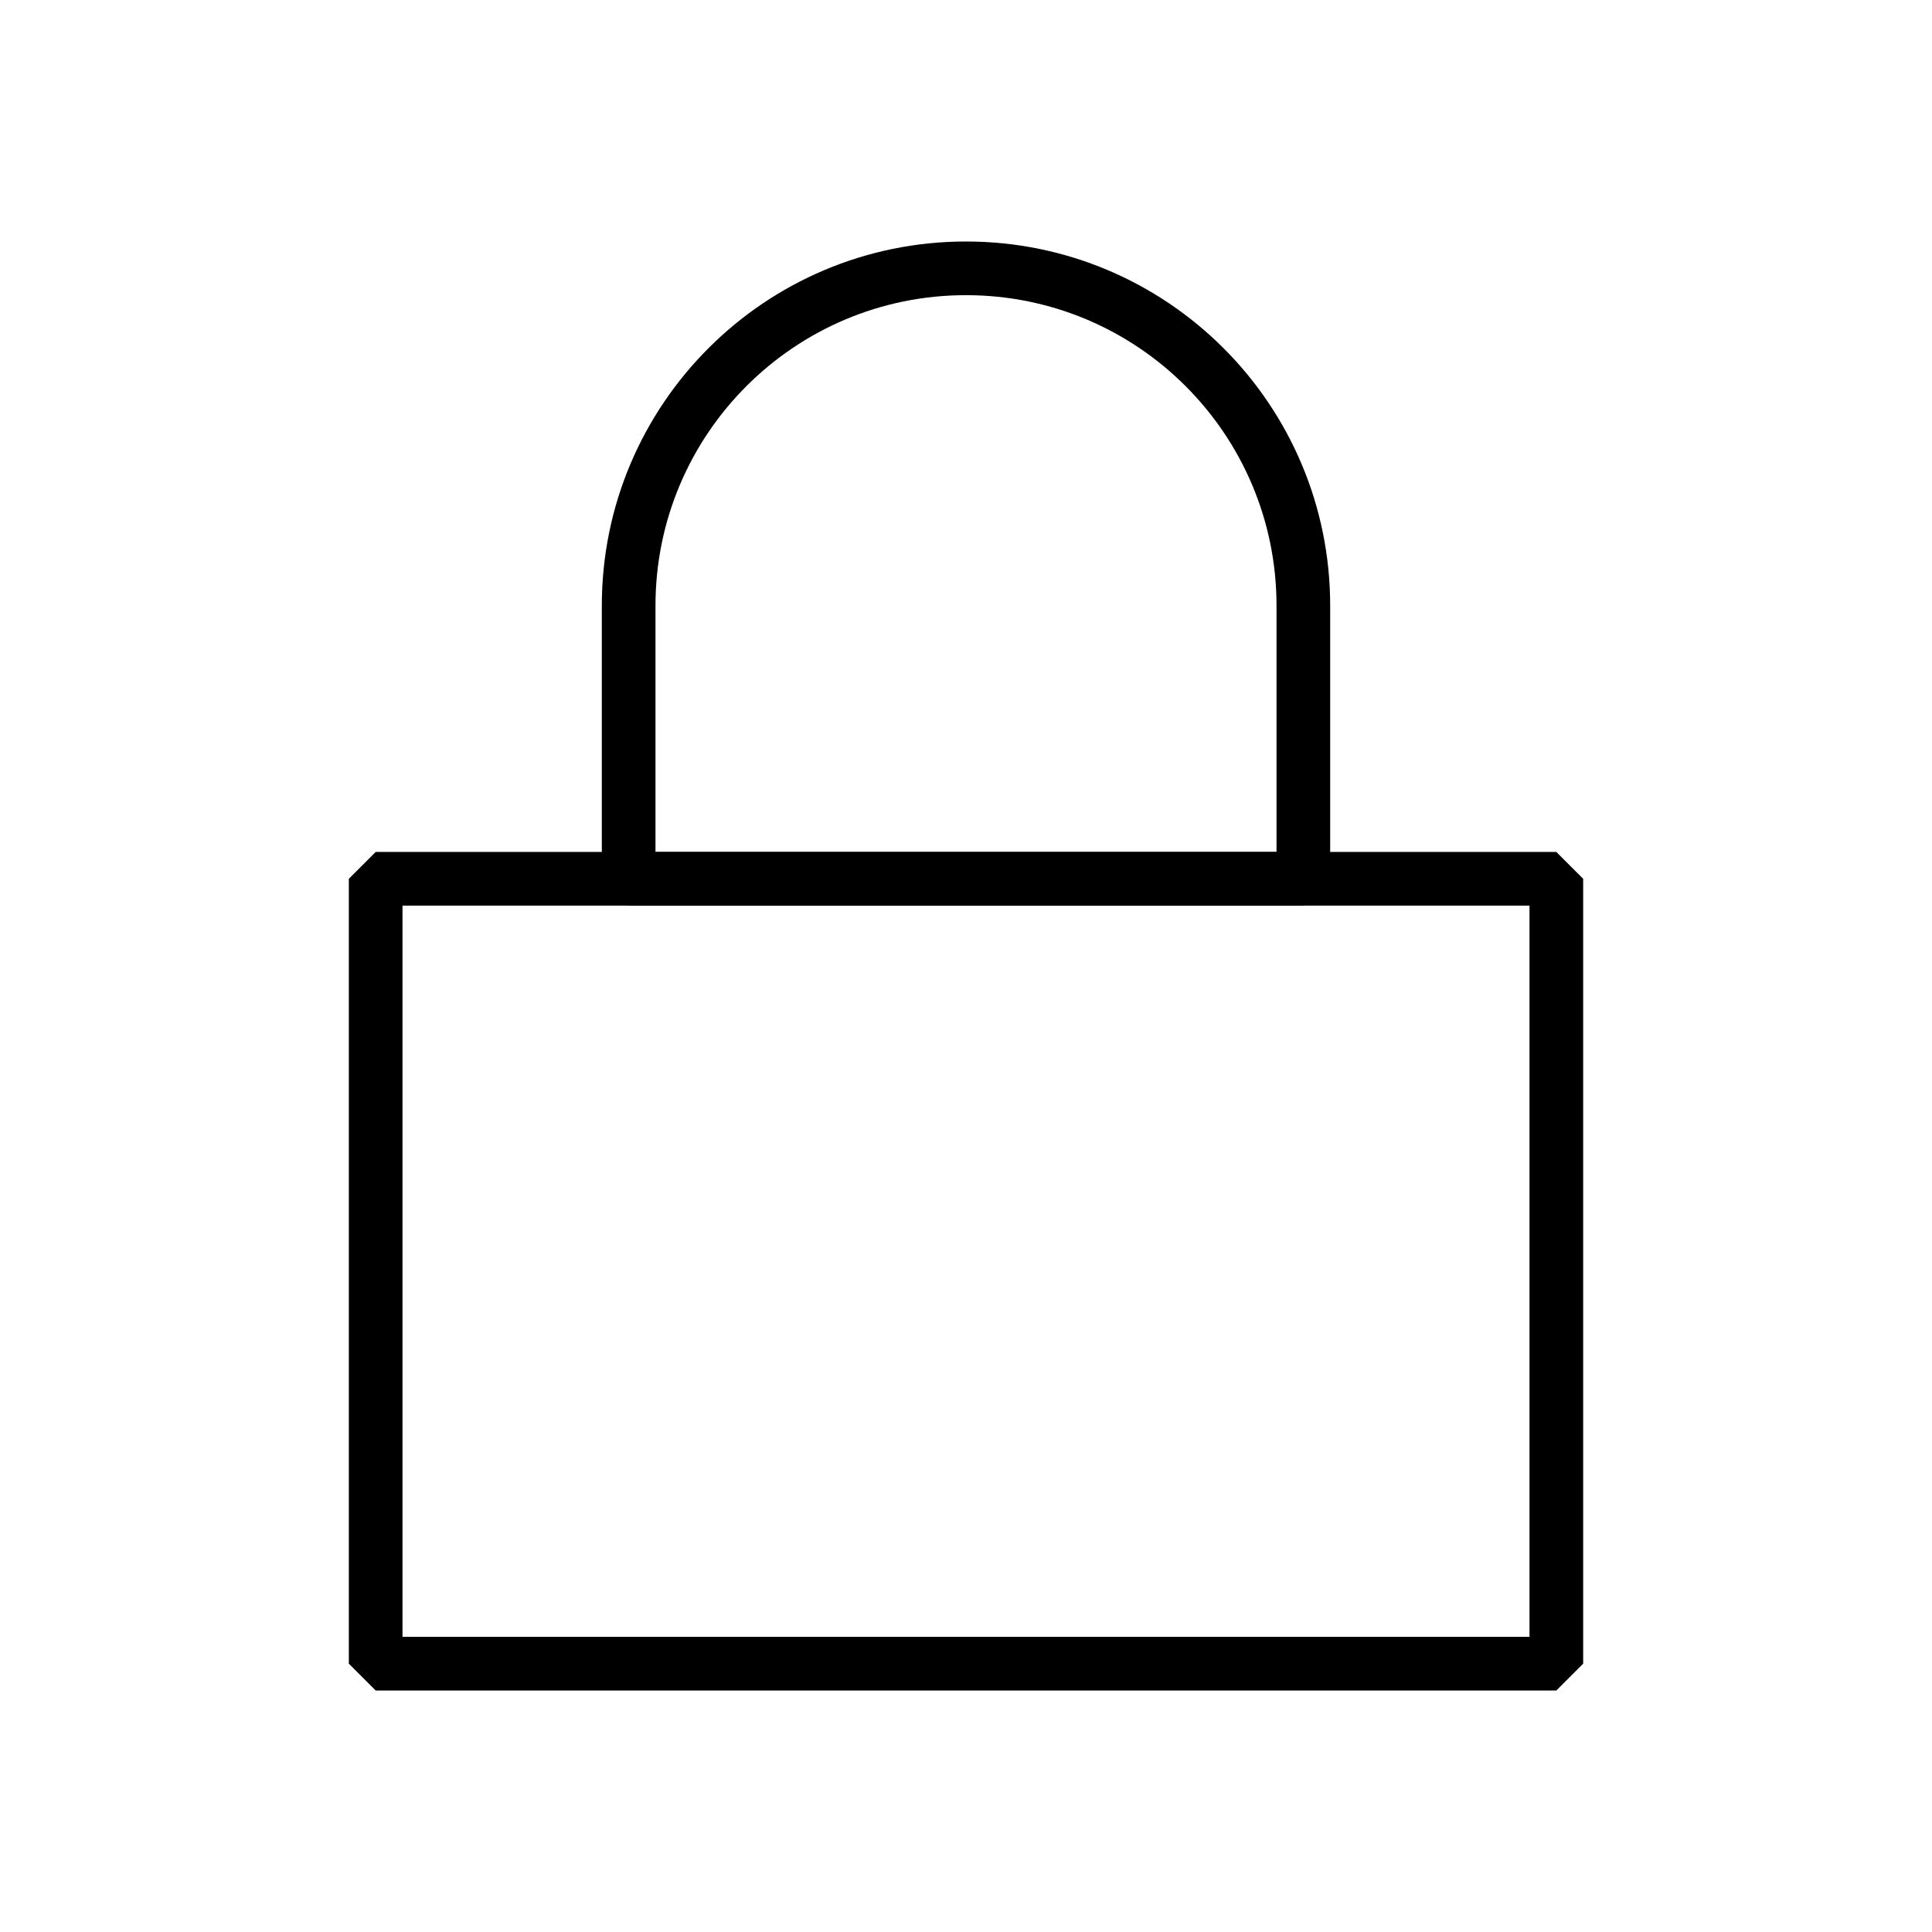
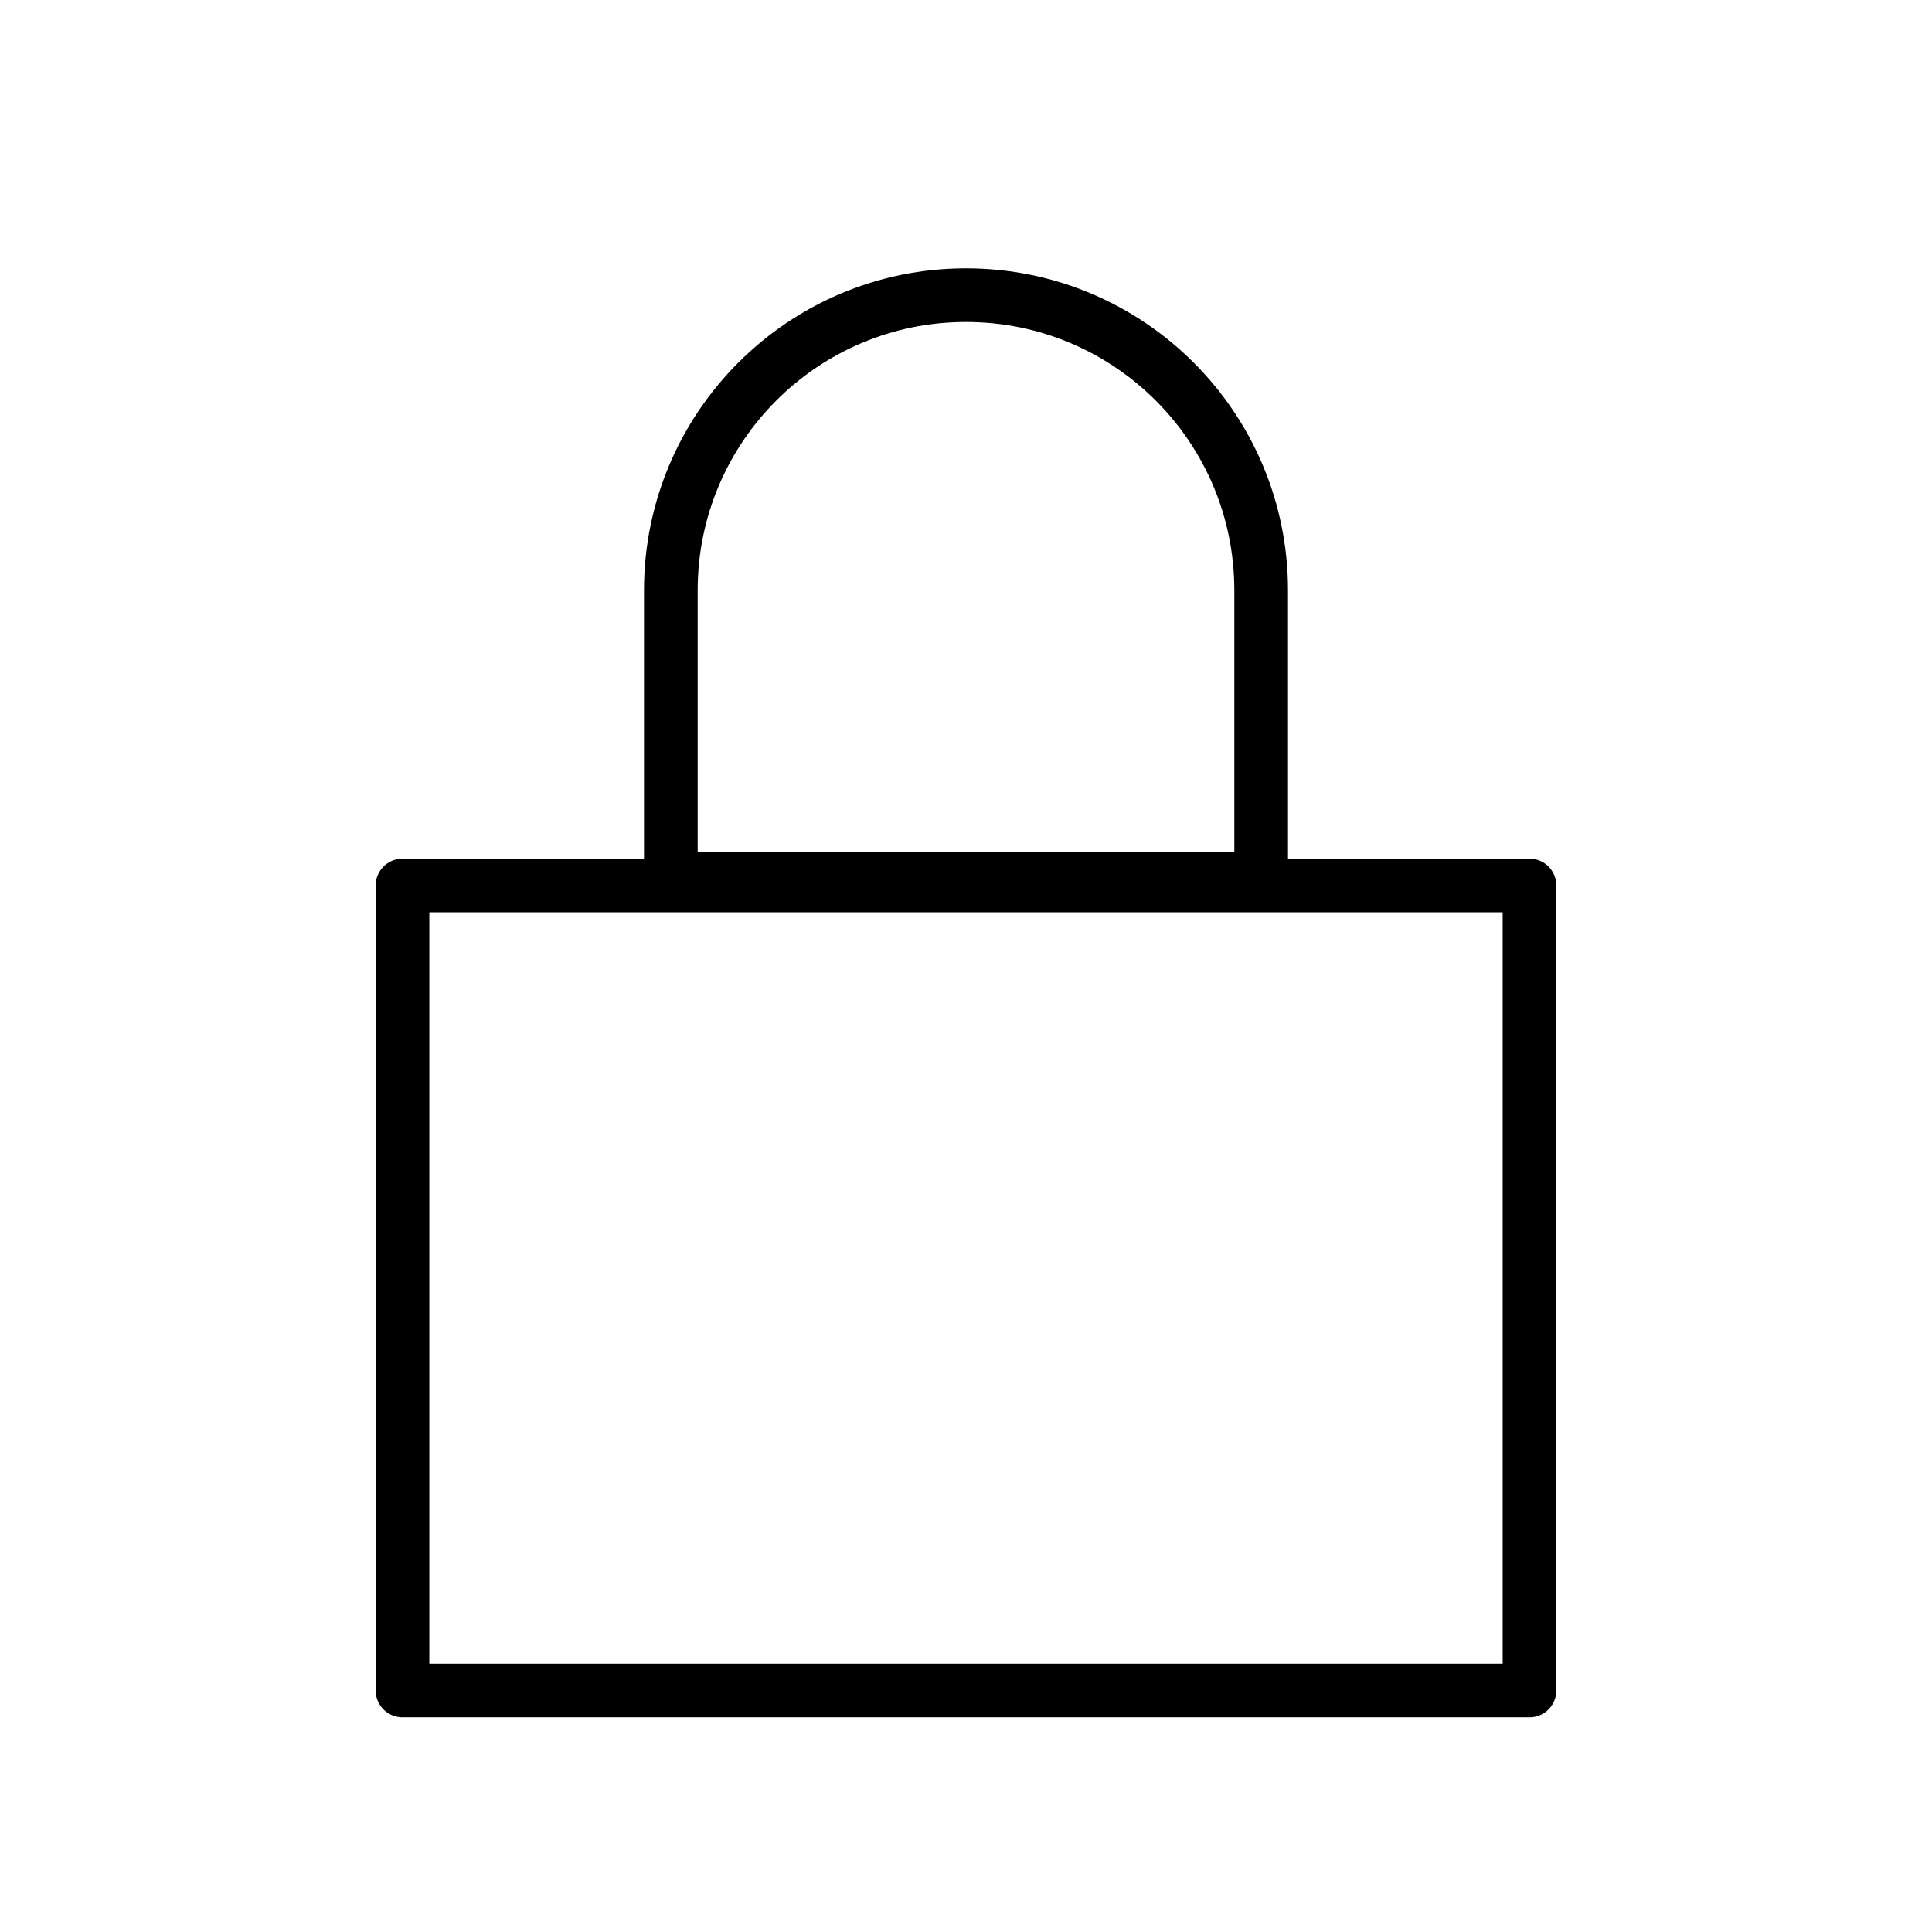
<svg xmlns="http://www.w3.org/2000/svg" width="36" height="36" viewBox="0 0 36 36" fill="none">
-   <rect x="7" y="16.375" width="22" height="14.625" stroke="black" stroke-linejoin="bevel" />
-   <path d="M11.714 11.286C11.714 7.814 14.529 5 18 5V5C21.472 5 24.286 7.814 24.286 11.286V16.375H11.714V11.286Z" stroke="black" stroke-linejoin="bevel" />
+   <path d="M7.5 16.5H28.5V31.5H7.5V16.5Z" stroke="black" stroke-linejoin="round" />
+   <path d="M12.5 11C12.5 7.962 14.962 5.5 18 5.5V5.5C21.038 5.5 23.5 7.962 23.5 11V16.375H12.5V11Z" stroke="black" stroke-linejoin="round" />
</svg>
